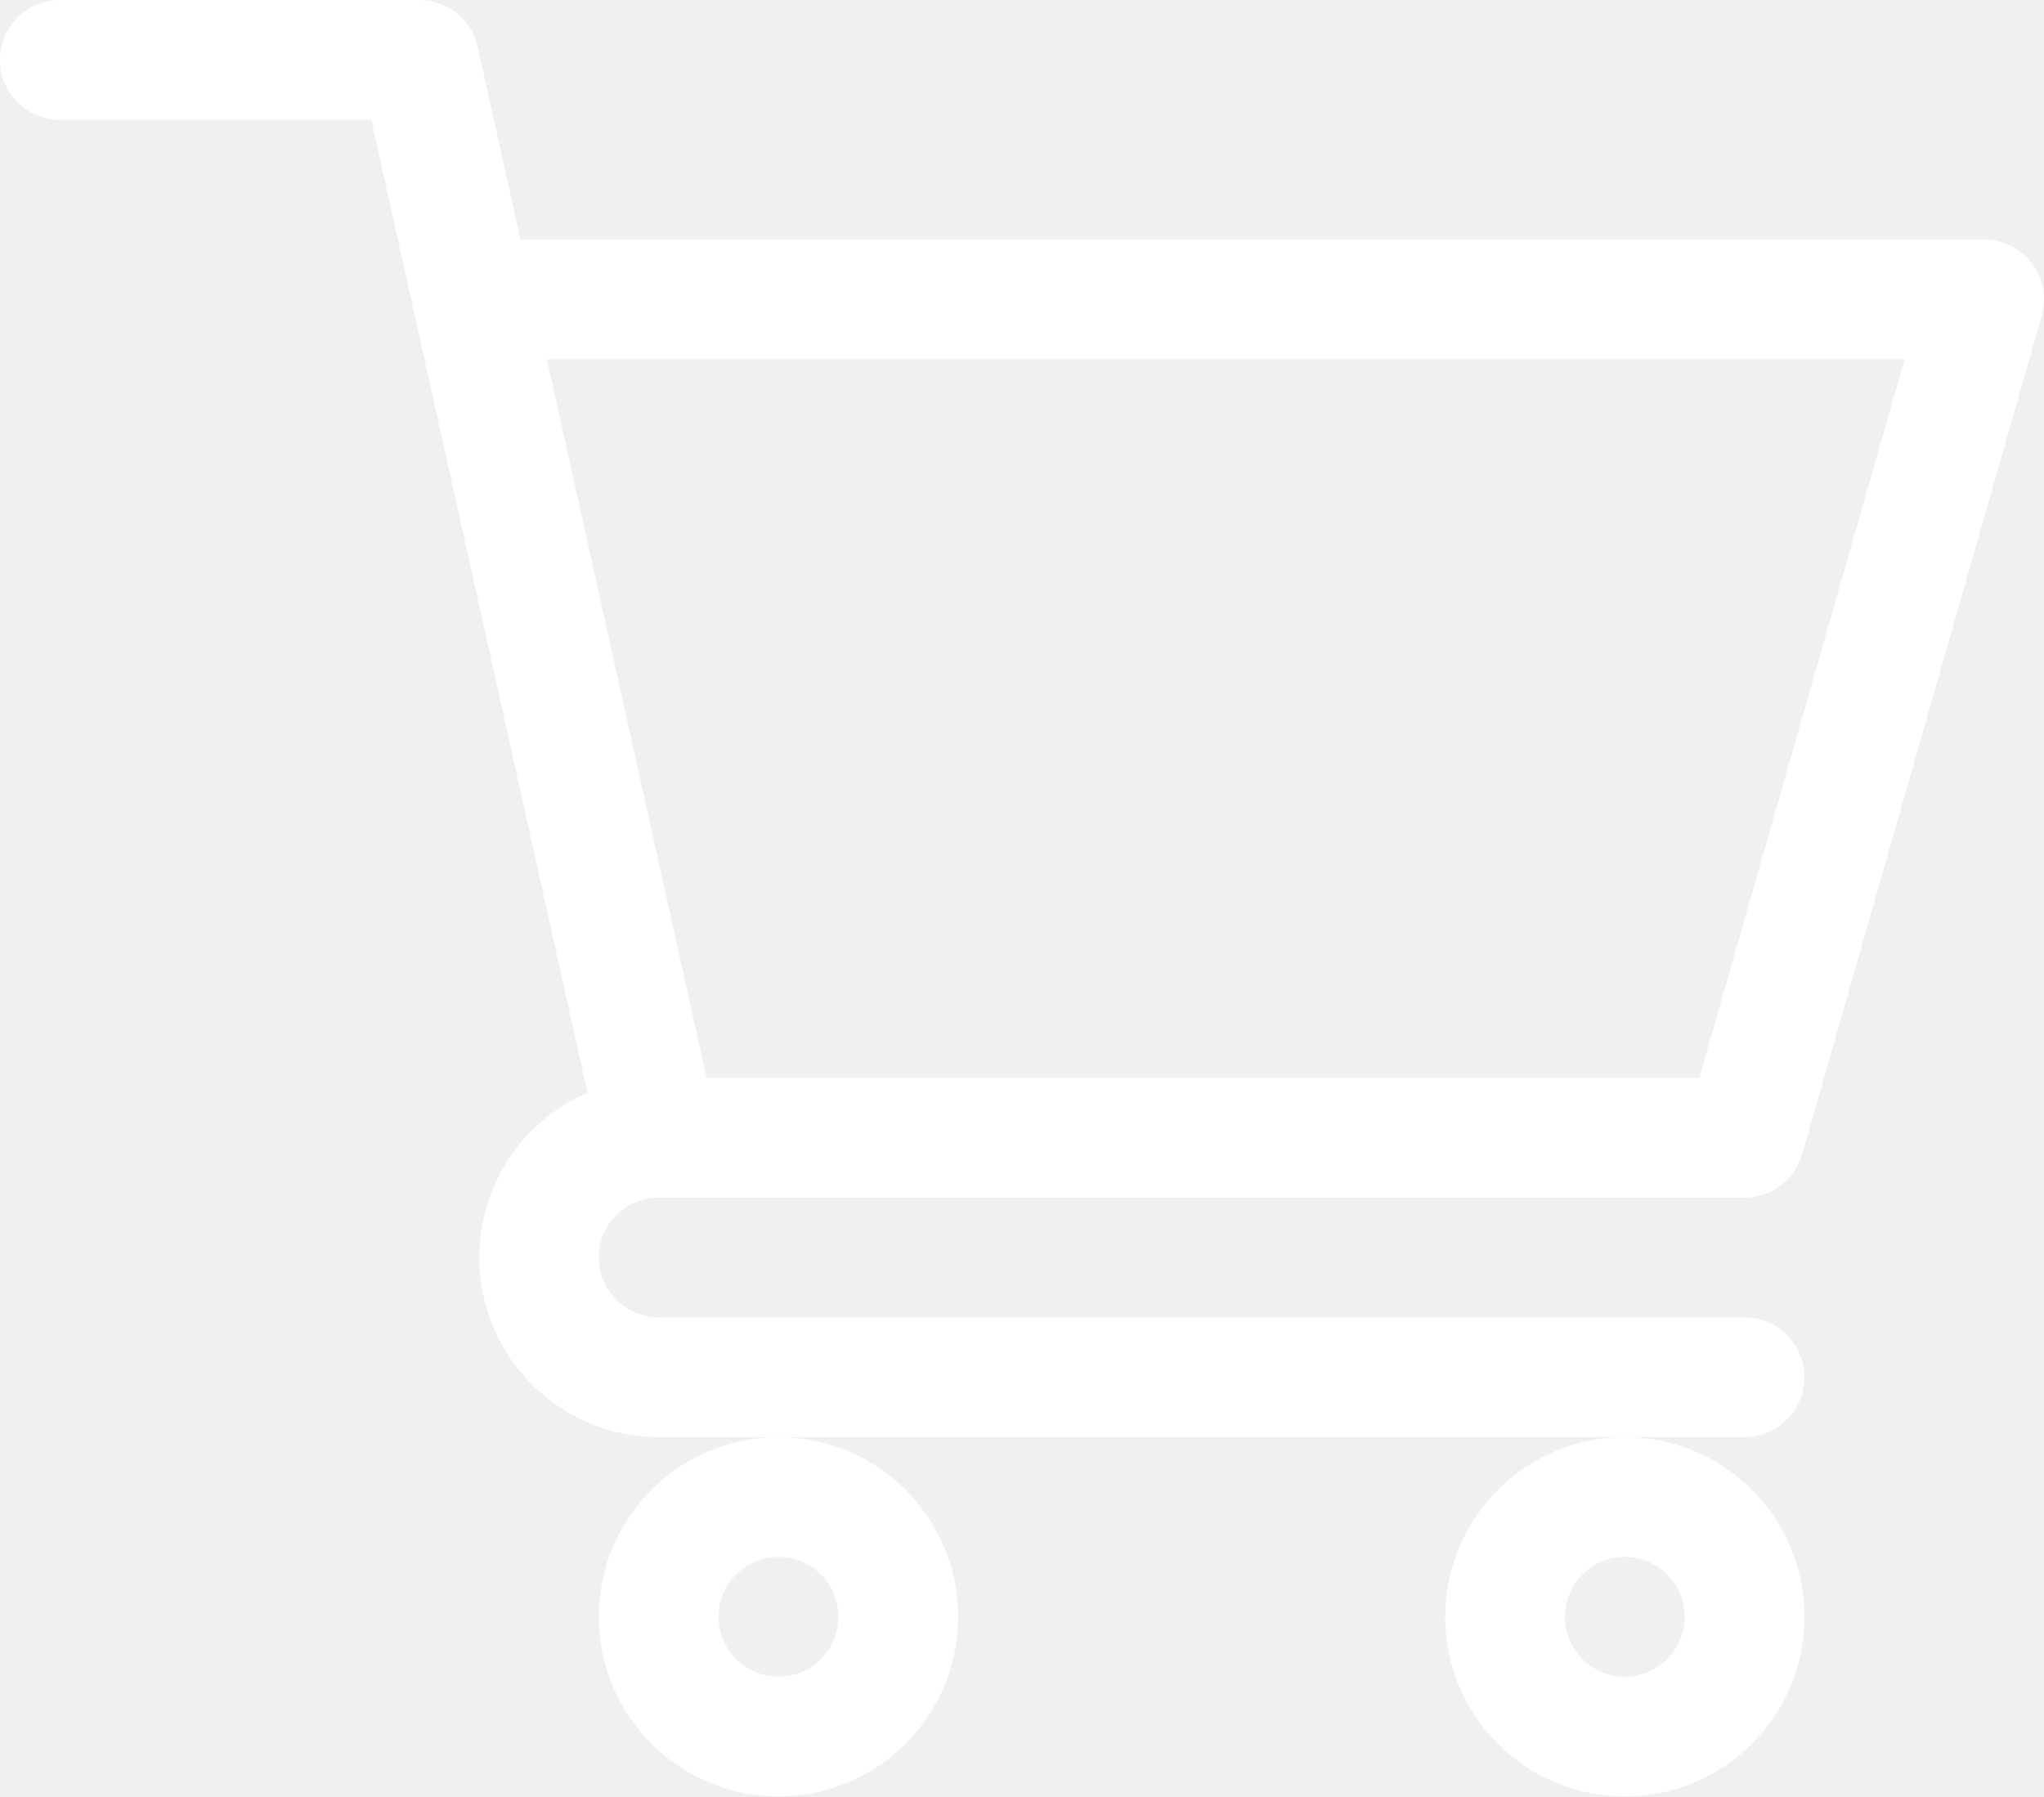
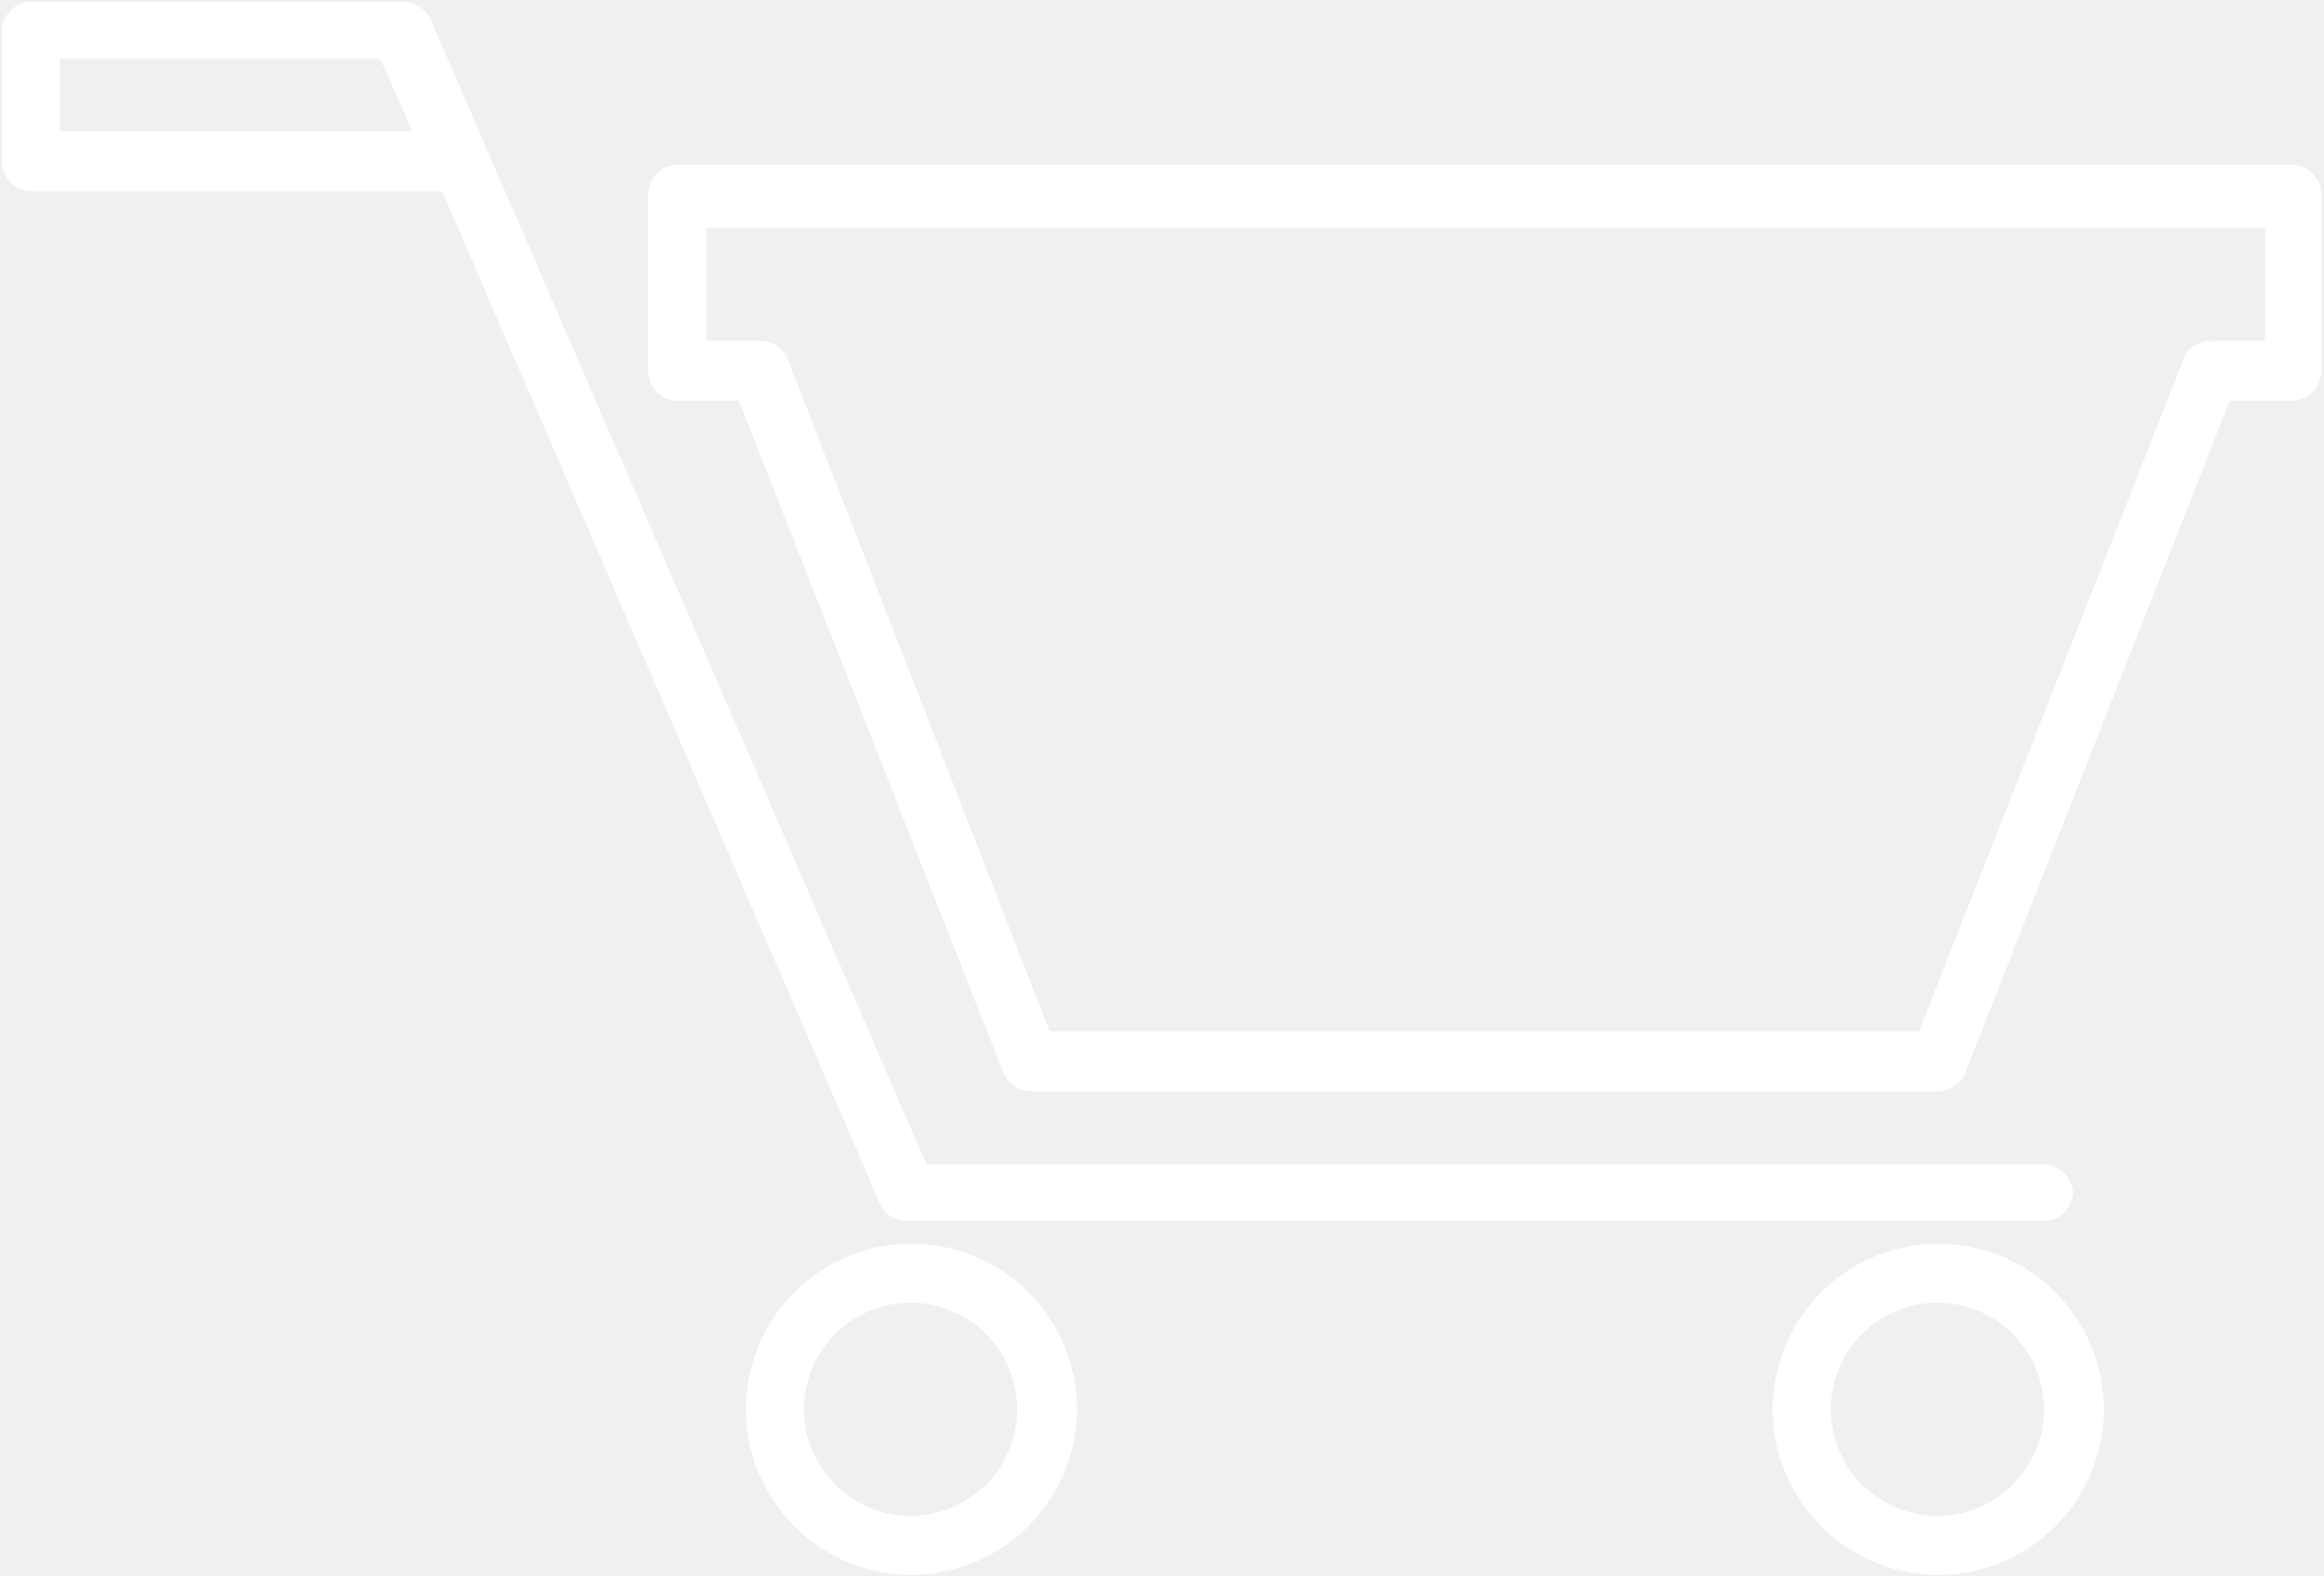
- <svg xmlns="http://www.w3.org/2000/svg" id="Layer_1" data-name="Layer 1" viewBox="0 0 512 450">
+ <svg xmlns="http://www.w3.org/2000/svg" id="Layer_1" data-name="Layer 1" viewBox="0 0 26.39 17.89">
  <defs>
    <style>.cls-1{fill:#fff;}</style>
  </defs>
-   <path class="cls-1" d="M165,331H437a15,15,0,0,0,14.42-10.88l60-210A15,15,0,0,0,497,91H130.37L119.64,42.75A15,15,0,0,0,105,31H15a15,15,0,0,0,0,30H93c1.9,8.55,51.31,230.92,54.16,243.71A45,45,0,0,0,165,391H437a15,15,0,0,0,0-30H165a15,15,0,0,1,0-30ZM477.11,121,425.68,301H177L137,121Z" transform="translate(0 -31)" />
-   <path class="cls-1" d="M150,436a45,45,0,1,0,45-45A45.05,45.05,0,0,0,150,436Zm45-15a15,15,0,1,1-15,15A15,15,0,0,1,195,421Z" transform="translate(0 -31)" />
-   <path class="cls-1" d="M362,436a45,45,0,1,0,45-45A45.05,45.05,0,0,0,362,436Zm45-15a15,15,0,1,1-15,15A15,15,0,0,1,407,421Z" transform="translate(0 -31)" />
+   <path class="cls-1" d="M24.18,14.84H11.28a.33.33,0,0,1-.31-.2L6,3.15H1.32A.34.34,0,0,1,1,2.81V1.32A.34.34,0,0,1,1.32,1H5.56a.35.35,0,0,1,.31.2l5.63,13H24.18a.34.34,0,0,1,.34.34A.34.34,0,0,1,24.18,14.84ZM1.66,2.47h4l-.36-.82H1.66Z" transform="translate(-0.98 -0.98)" />
+   <path class="cls-1" d="M23,13.37H12.69a.35.35,0,0,1-.32-.22l-3-7.62H8.68a.34.34,0,0,1-.34-.34v-2a.34.34,0,0,1,.34-.34H27a.34.34,0,0,1,.34.34v2a.34.34,0,0,1-.34.34H26.3l-3,7.62A.35.35,0,0,1,23,13.37Zm-10.1-.68h9.87l3-7.62a.33.33,0,0,1,.31-.22h.62V3.57H9V4.85h.62a.33.33,0,0,1,.31.22Z" transform="translate(-0.98 -0.98)" />
+   <path class="cls-1" d="M23,18.86A1.88,1.88,0,1,1,24.87,17,1.88,1.88,0,0,1,23,18.86Zm0-3.09A1.21,1.21,0,1,0,24.19,17,1.21,1.21,0,0,0,23,15.77Z" transform="translate(-0.98 -0.98)" />
+   <path class="cls-1" d="M11.33,18.86A1.88,1.88,0,1,1,13.21,17,1.89,1.89,0,0,1,11.33,18.86Zm0-3.09A1.21,1.21,0,1,0,12.53,17,1.21,1.21,0,0,0,11.33,15.77Z" transform="translate(-0.98 -0.98)" />
</svg>
